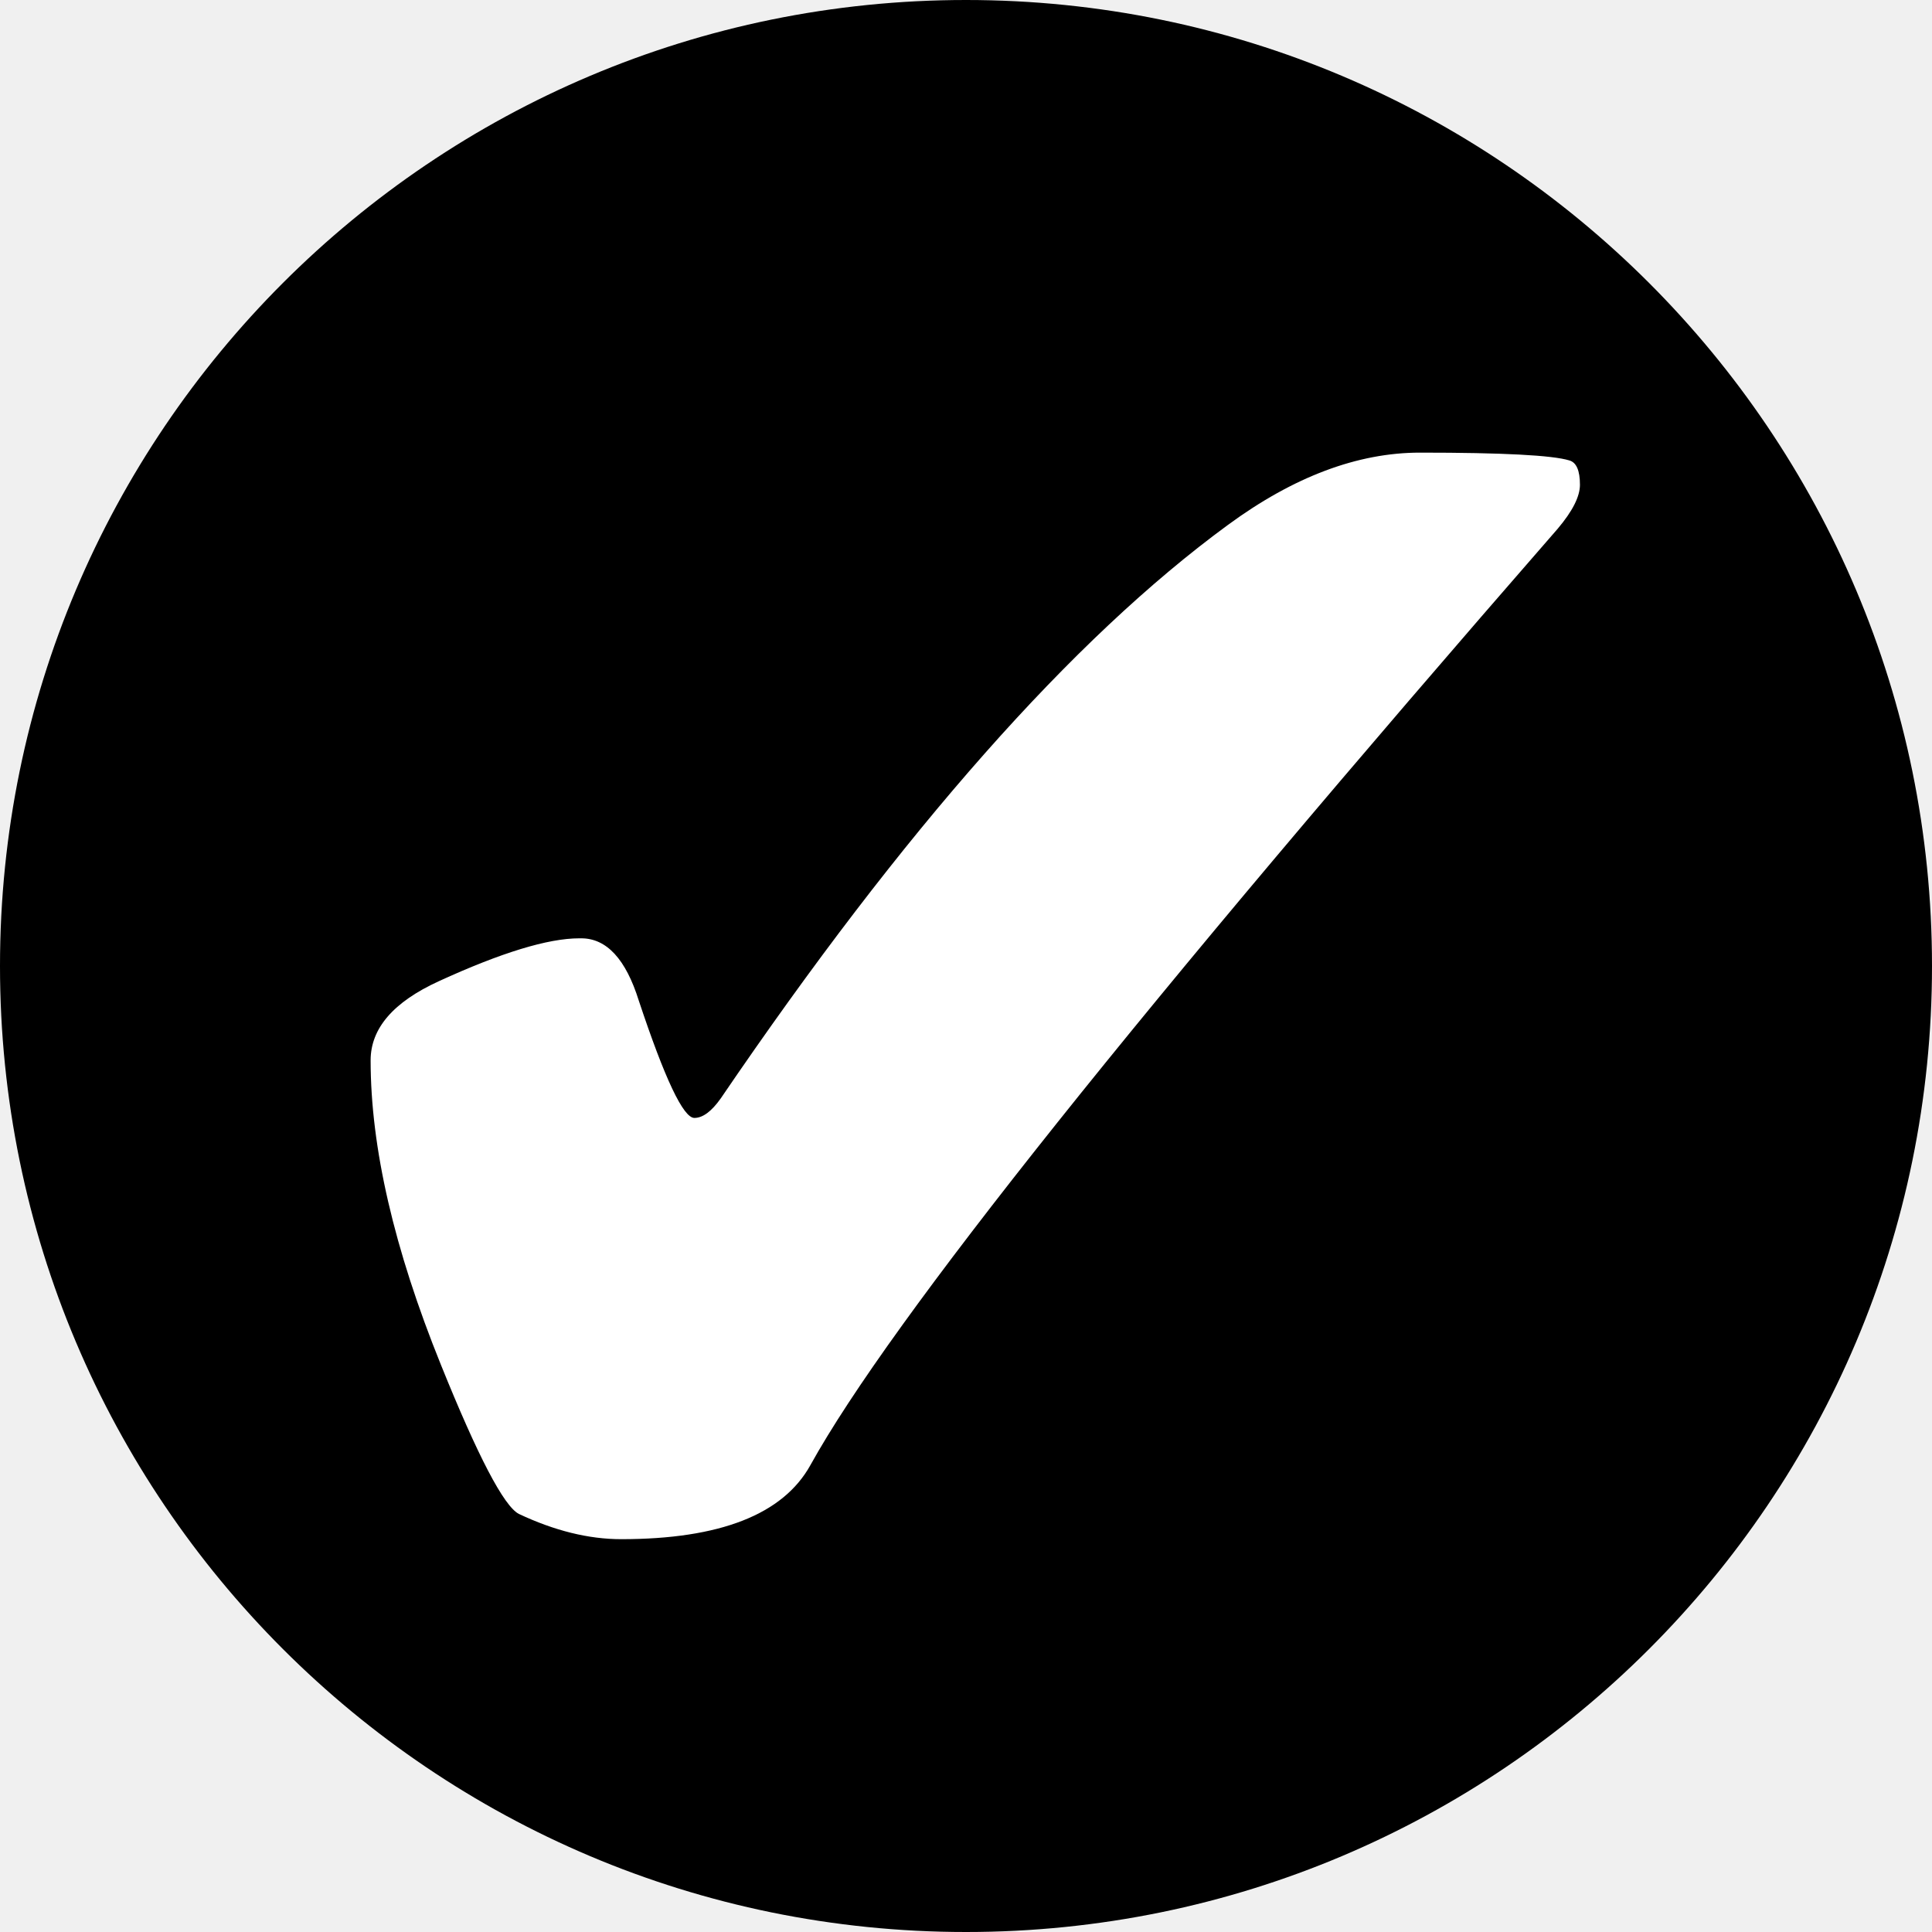
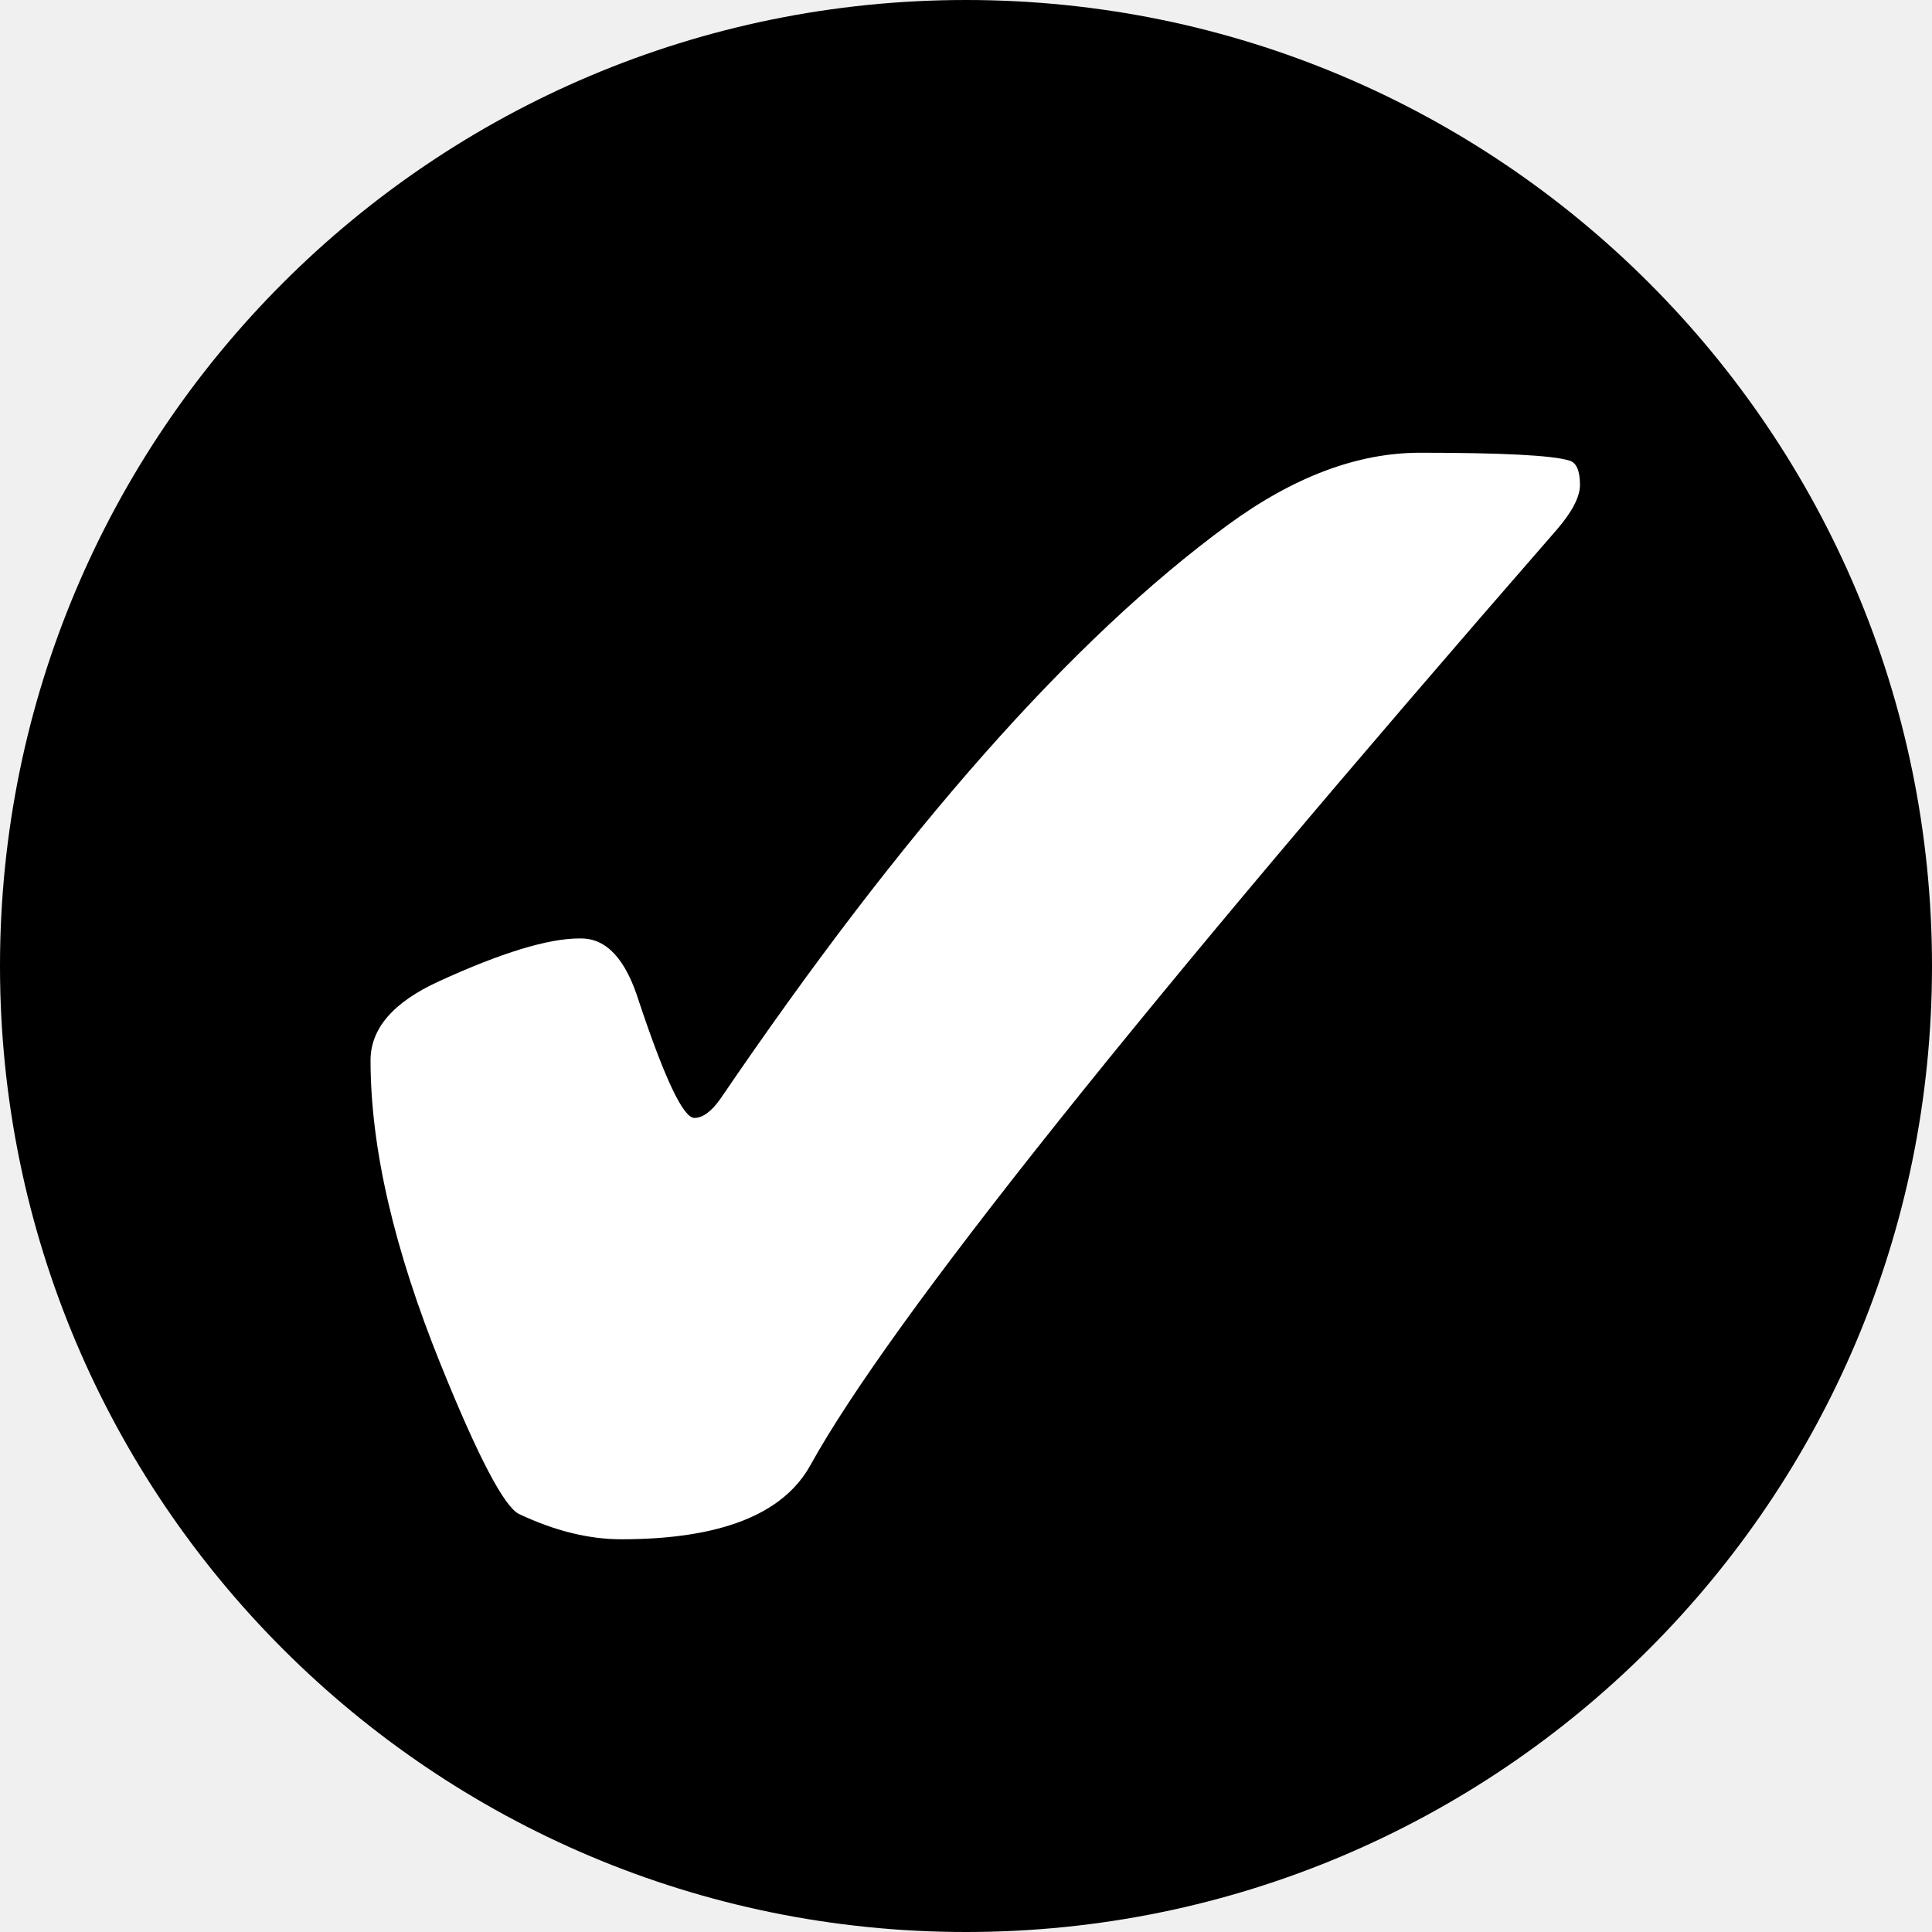
<svg xmlns="http://www.w3.org/2000/svg" width="162.53mm" height="162.53mm" viewBox="0 0 162.53 162.53" version="1.1" id="svg8">
  <defs id="defs2" />
  <g id="layer1" transform="translate(-23.73512,-67.23512)">
    <circle style="opacity:1;fill:#000000;fill-opacity:1;stroke:none;stroke-width:10;stroke-linecap:square;stroke-linejoin:miter;stroke-miterlimit:4;stroke-dasharray:none;stroke-opacity:1;paint-order:stroke fill markers" id="path815" cx="105" cy="148.5" r="81.265" />
-     <text xml:space="preserve" style="font-style:normal;font-variant:normal;font-weight:normal;font-stretch:normal;font-size:168.04px;line-height:1;font-family:'Open Sans';-inkscape-font-specification:'Open Sans';letter-spacing:0px;word-spacing:0px;fill:#ffffff;fill-opacity:1;stroke:none;stroke-width:0.875" x="35.461" y="211.332" id="text835">
-       <tspan id="tspan833" x="35.461" y="211.332" style="fill:#ffffff;stroke-width:0.875">✔️</tspan>
-     </text>
+     <g aria-label="✔️" style="font-style:normal;font-variant:normal;font-weight:normal;font-stretch:normal;font-size:168.04px;line-height:1;font-family:'Open Sans';-inkscape-font-specification:'Open Sans';letter-spacing:0px;word-spacing:0px;fill:#ffffff;fill-opacity:1;stroke:none;stroke-width:0.875" id="text835">
+       <path d="m 72.63,146.184 q 3.2,0 4.841,5.251 3.282,9.846 4.677,9.846 1.067,0 2.215,-1.641 23.056,-33.887 42.666,-48.246 8.287,-6.072 16.164,-6.072 10.42,0 12.554,0.656 0.903,0.246 0.903,2.051 0,1.477 -1.887,3.692 -52.759,60.553 -62.851,78.769 -3.446,6.236 -15.918,6.236 -4.103,0 -8.615,-2.133 -1.887,-0.985 -6.564,-12.554 -5.908,-14.605 -5.908,-25.6 0,-4.02 5.744,-6.646 7.877,-3.61 11.815,-3.61 z" style="fill:#ffffff;stroke-width:0.875" id="path823" />
+     </g>
  </g>
</svg>
